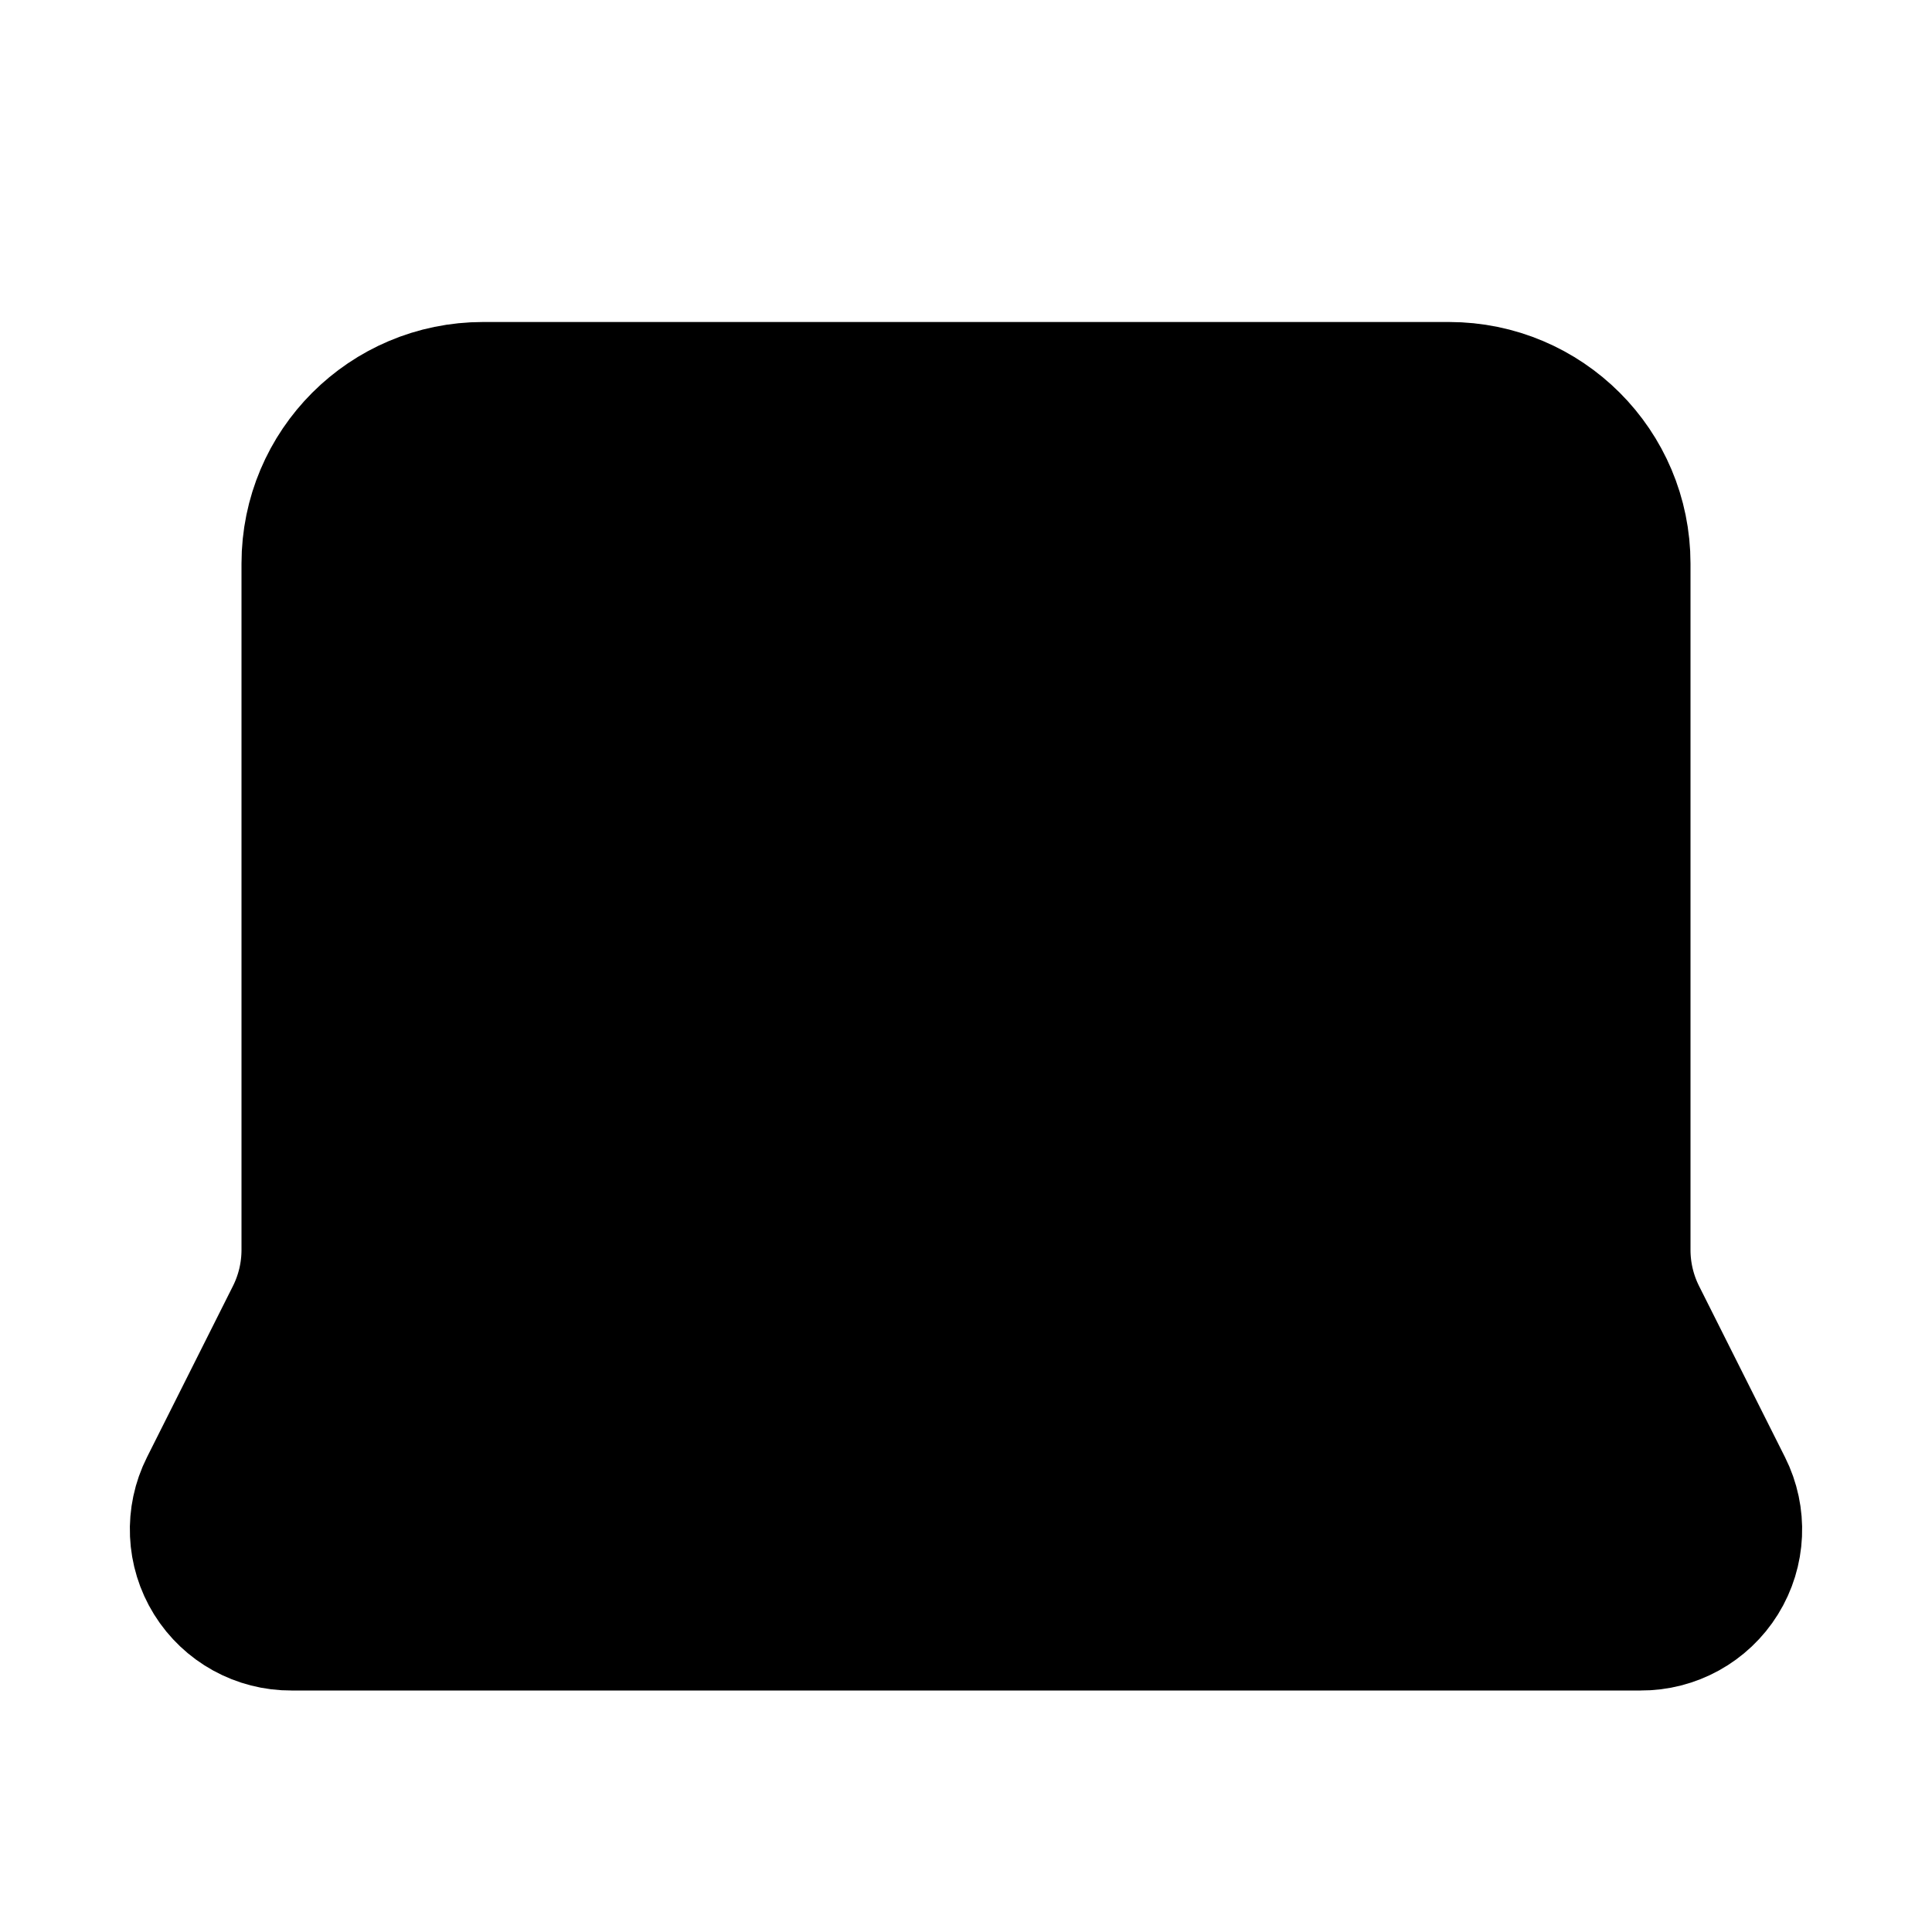
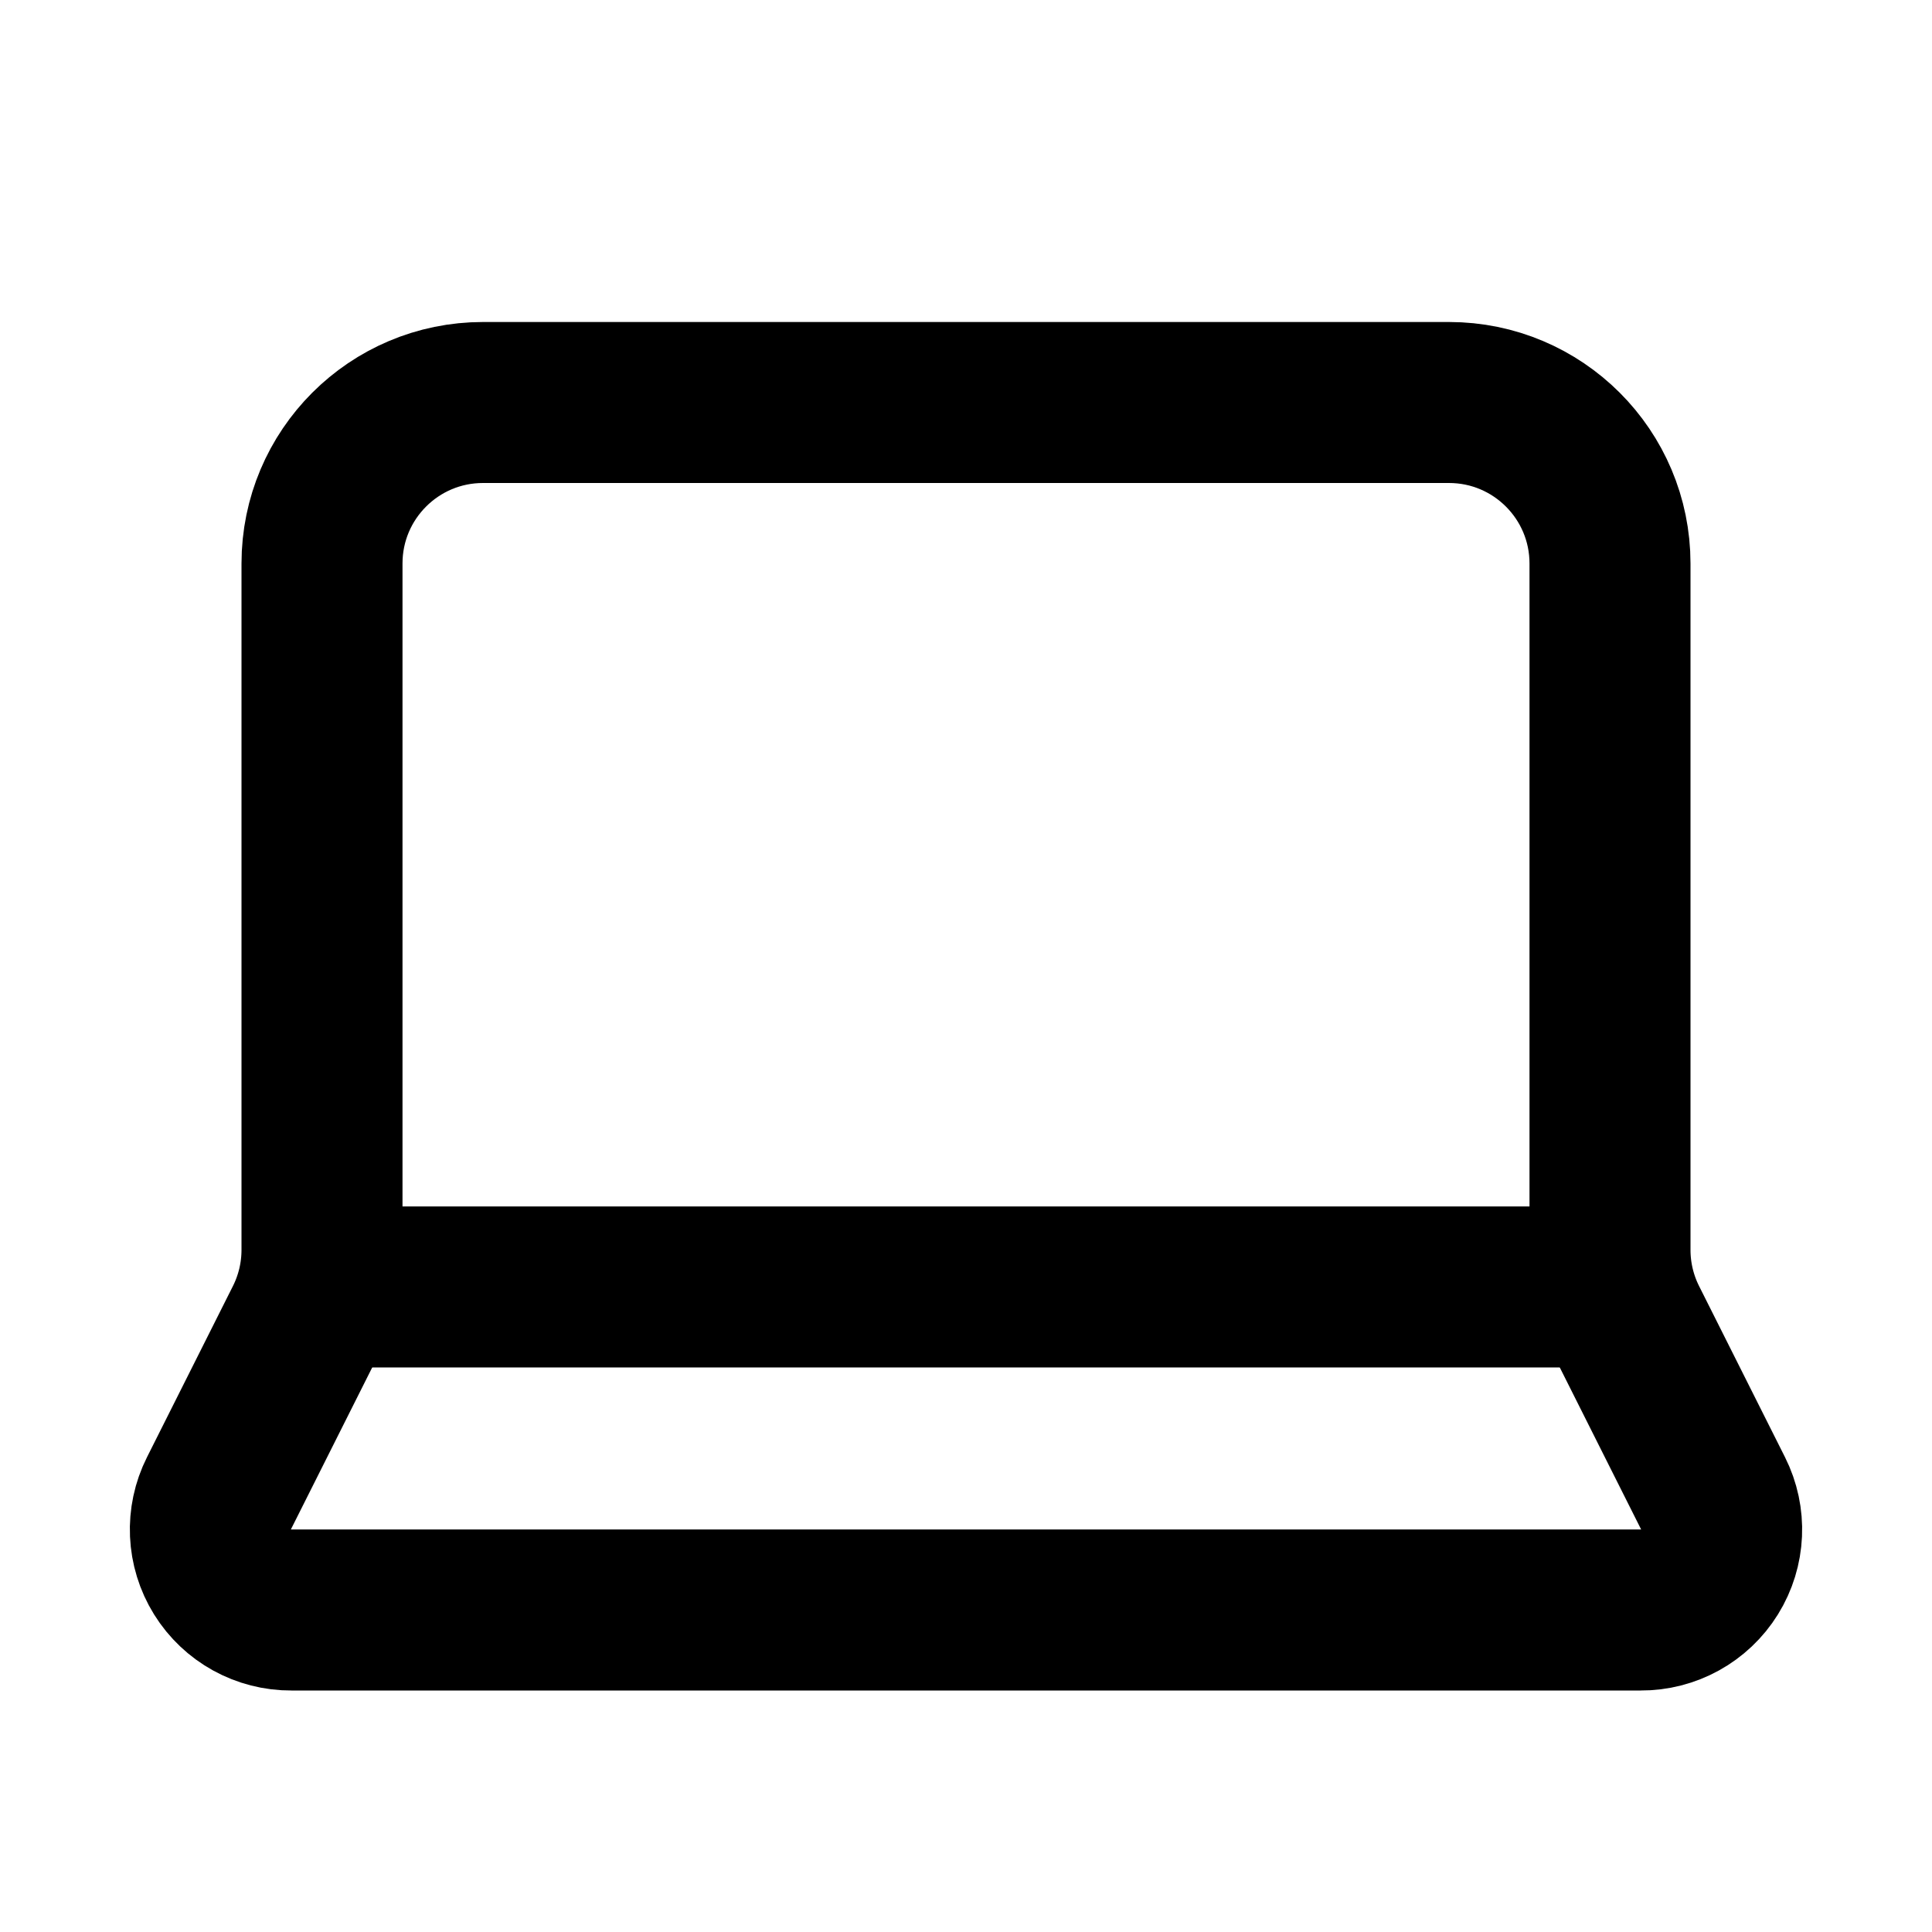
- <svg xmlns="http://www.w3.org/2000/svg" width="24" height="24" viewBox="0 0 24 24" stroke="currentColor" stroke-width="2">
+ <svg xmlns="http://www.w3.org/2000/svg" width="24" height="24" viewBox="0 0 24 24" fill="none" stroke="currentColor" stroke-width="2">
  <path d="M18 5a2 2 0 0 1 2 2v8.526a2 2 0 0 0 .212.897l1.068 2.127a1 1 0 0 1-.9 1.45H3.62a1 1 0 0 1-.9-1.45l1.068-2.127A2 2 0 0 0 4 15.526V7a2 2 0 0 1 2-2z" />
  <path d="M20.054 15.987H3.946" />
</svg>
